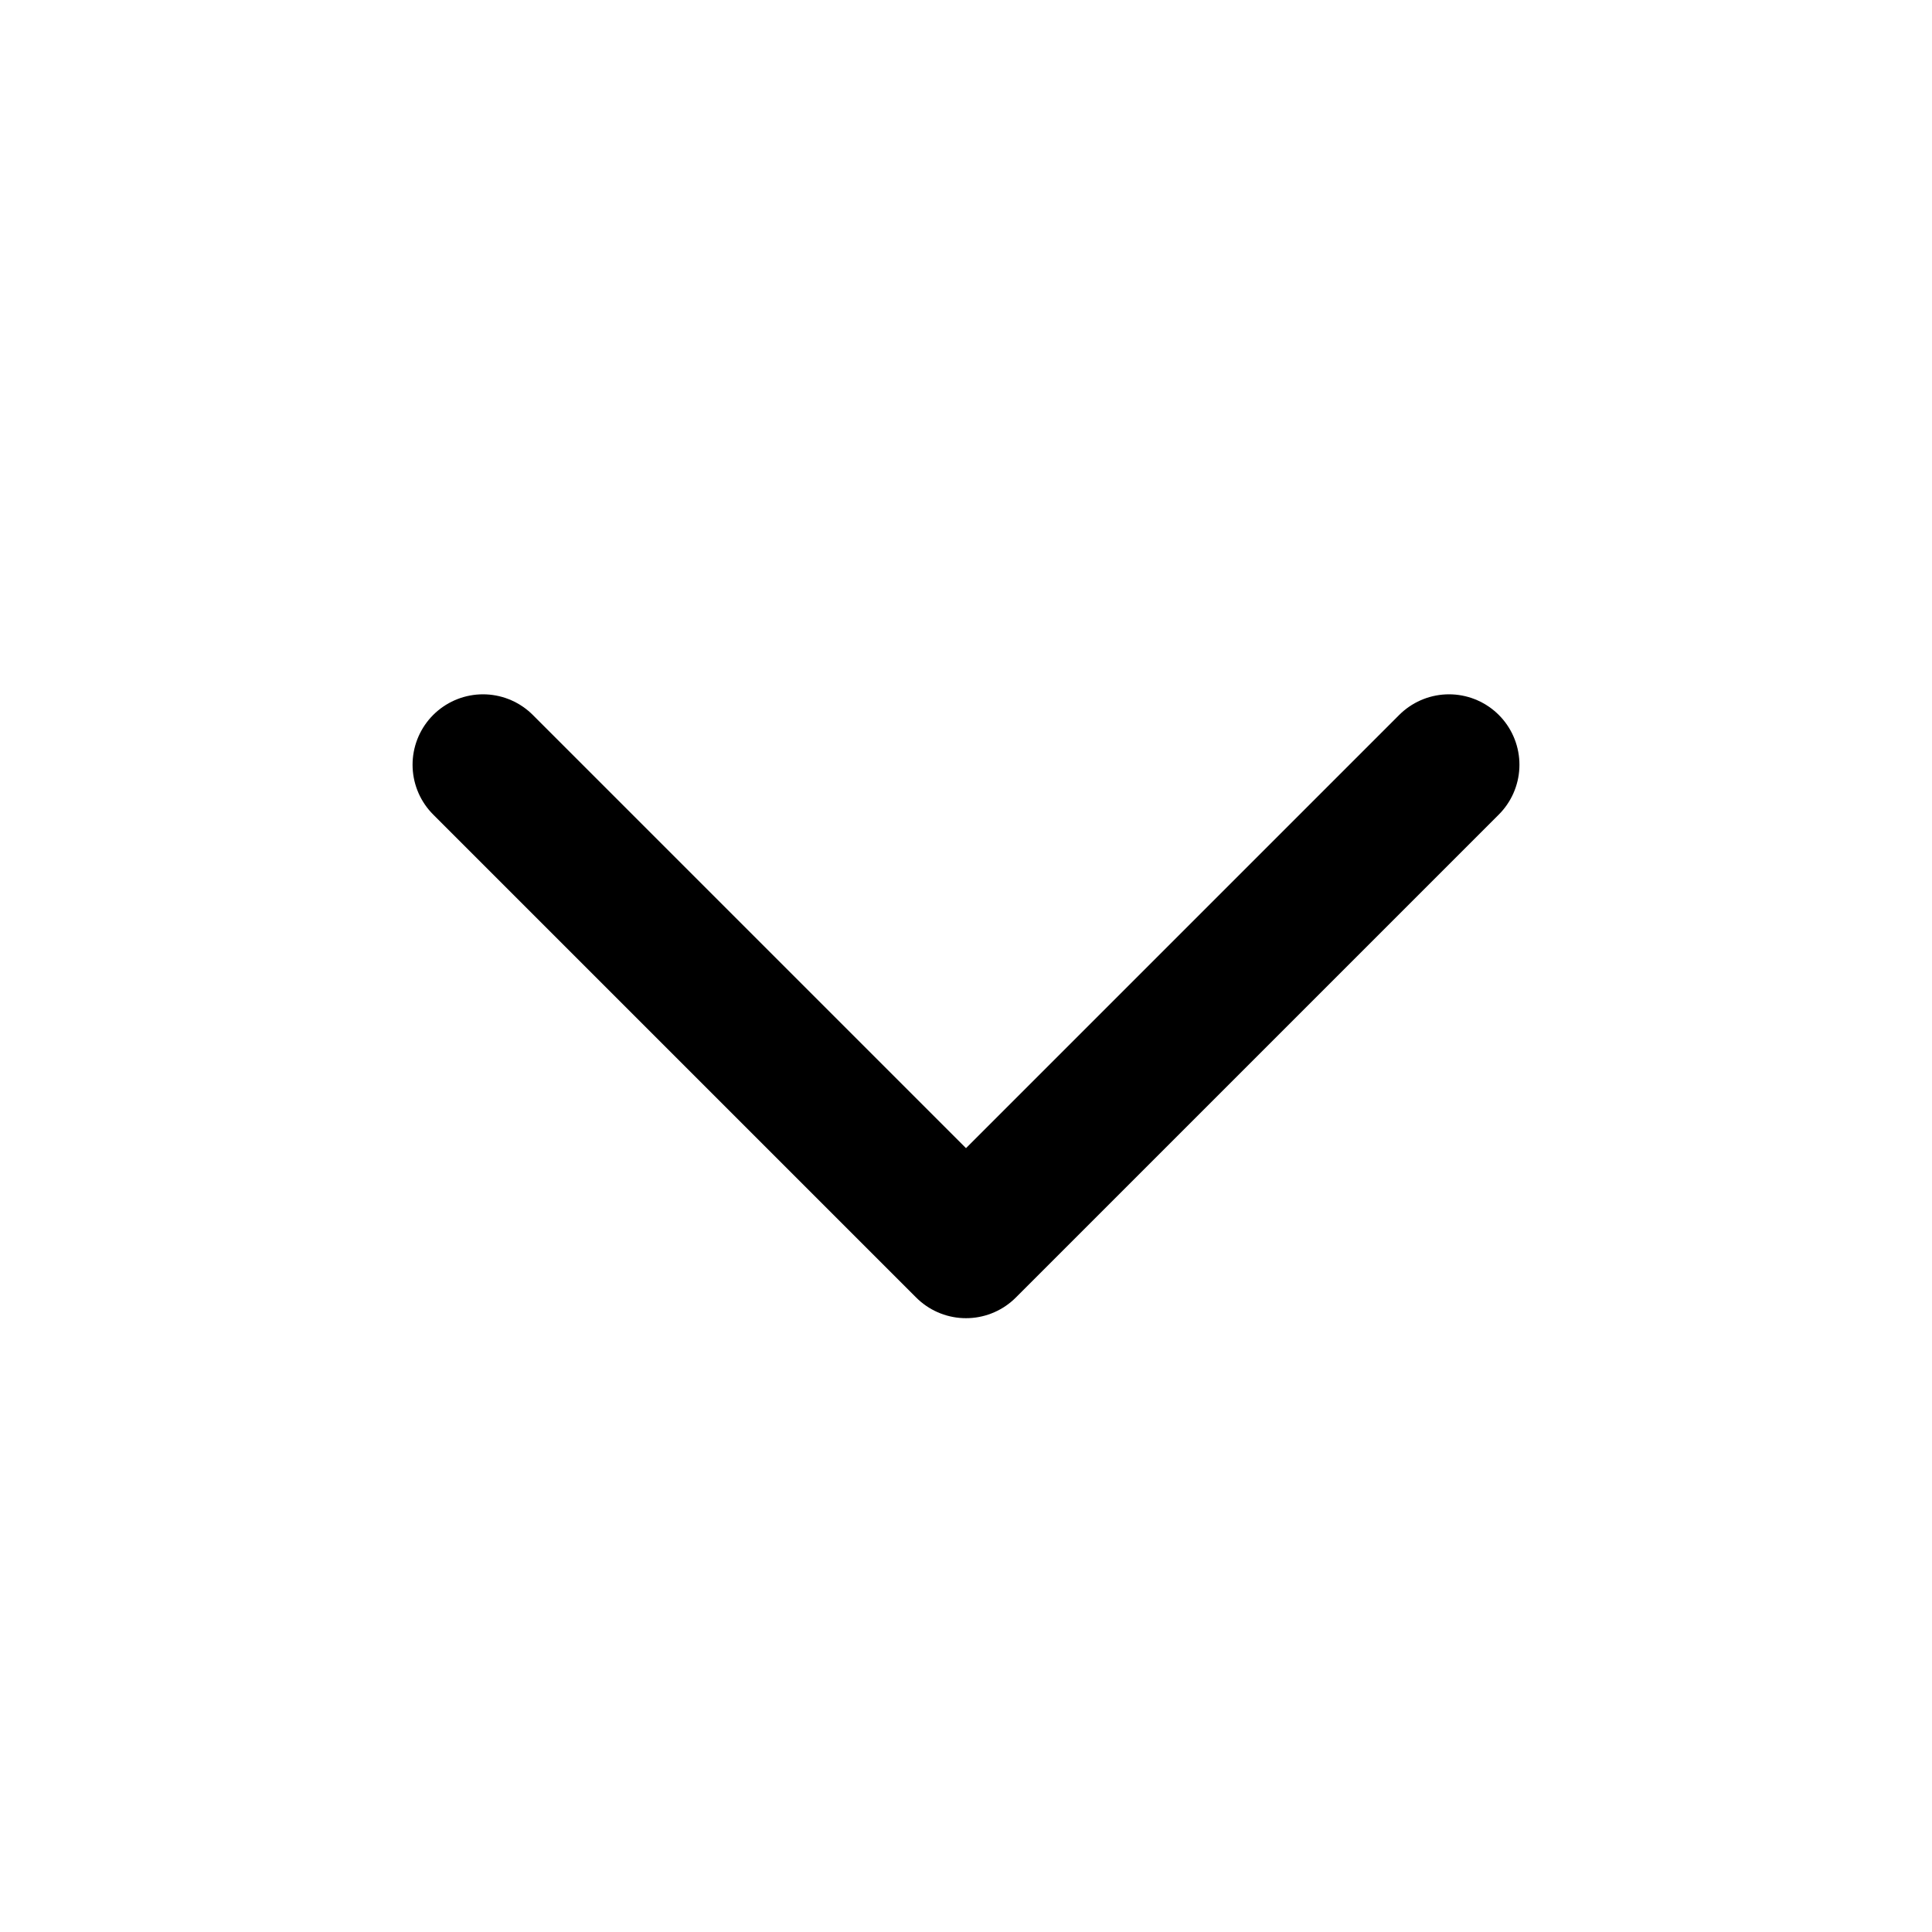
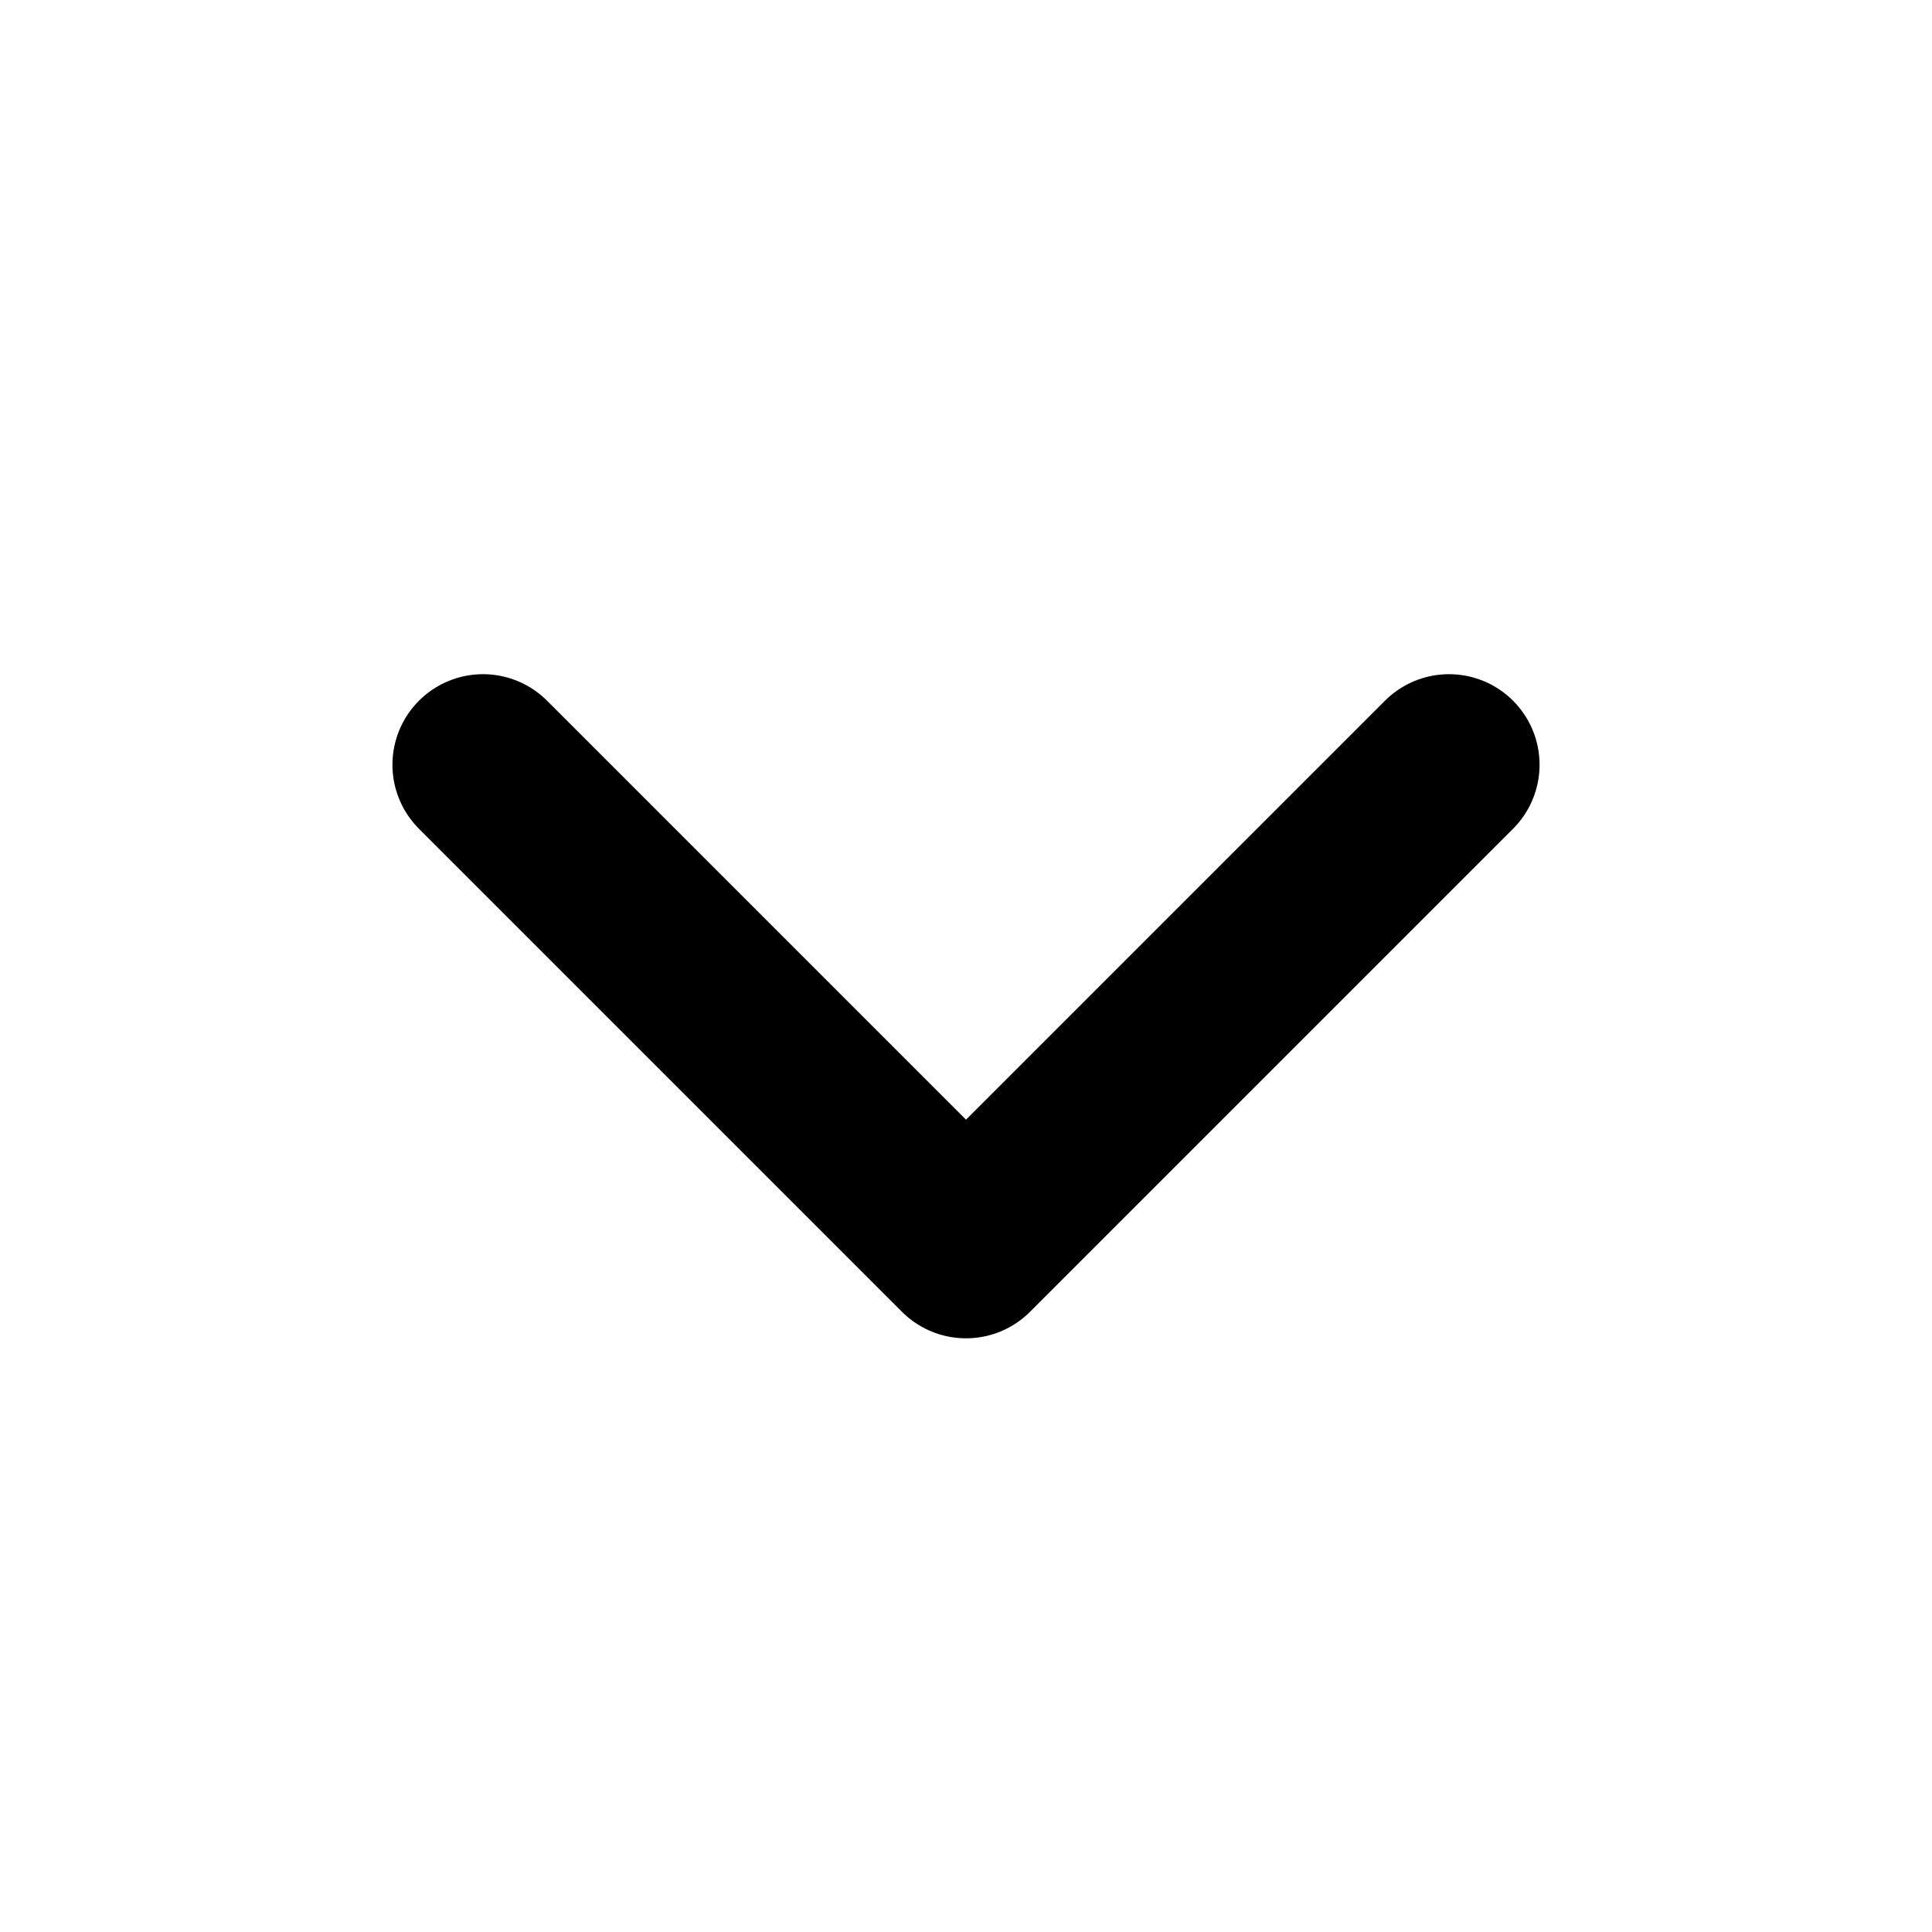
- <svg xmlns="http://www.w3.org/2000/svg" width="24" height="24" viewBox="0 0 24 24" fill="none" stroke="#000" stroke-width="1.75" stroke-linecap="round" stroke-linejoin="round">
+ <svg xmlns="http://www.w3.org/2000/svg" width="24" height="24" viewBox="0 0 24 24" fill="none" stroke="#000" stroke-width="2.25" stroke-linecap="round" stroke-linejoin="round">
  <path d="M6 9.5l6 6 6-6" />
</svg>
